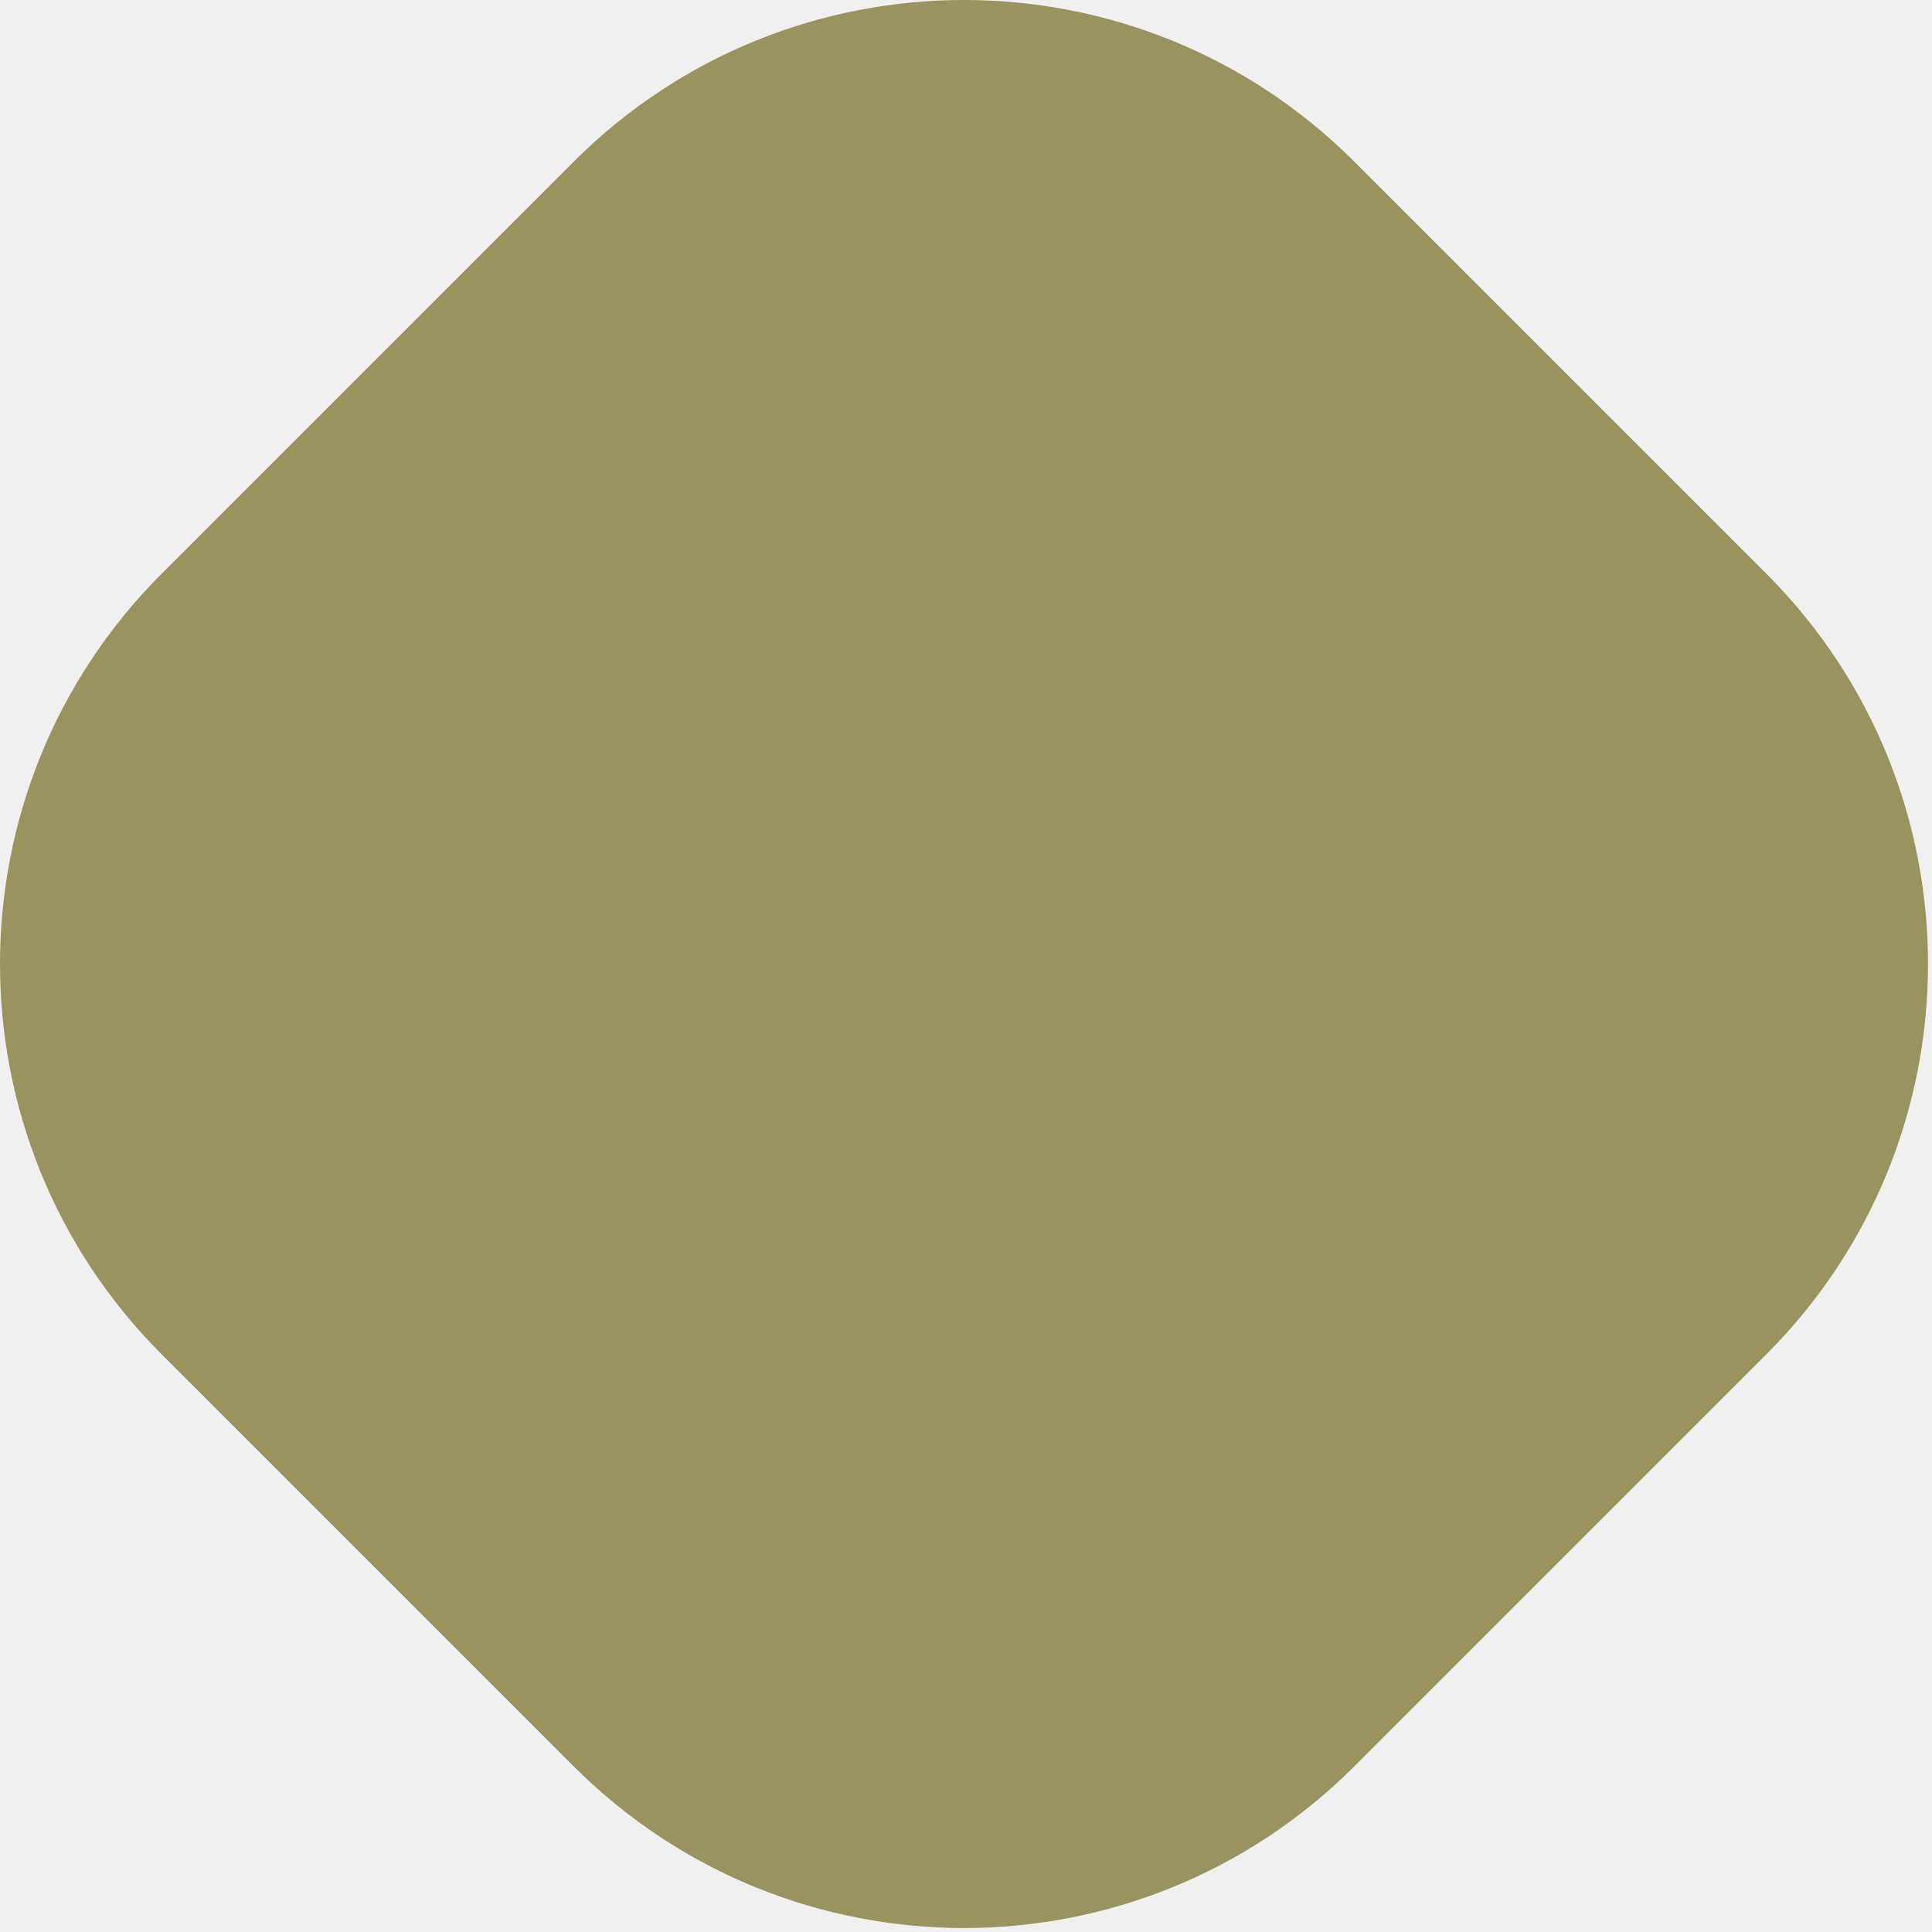
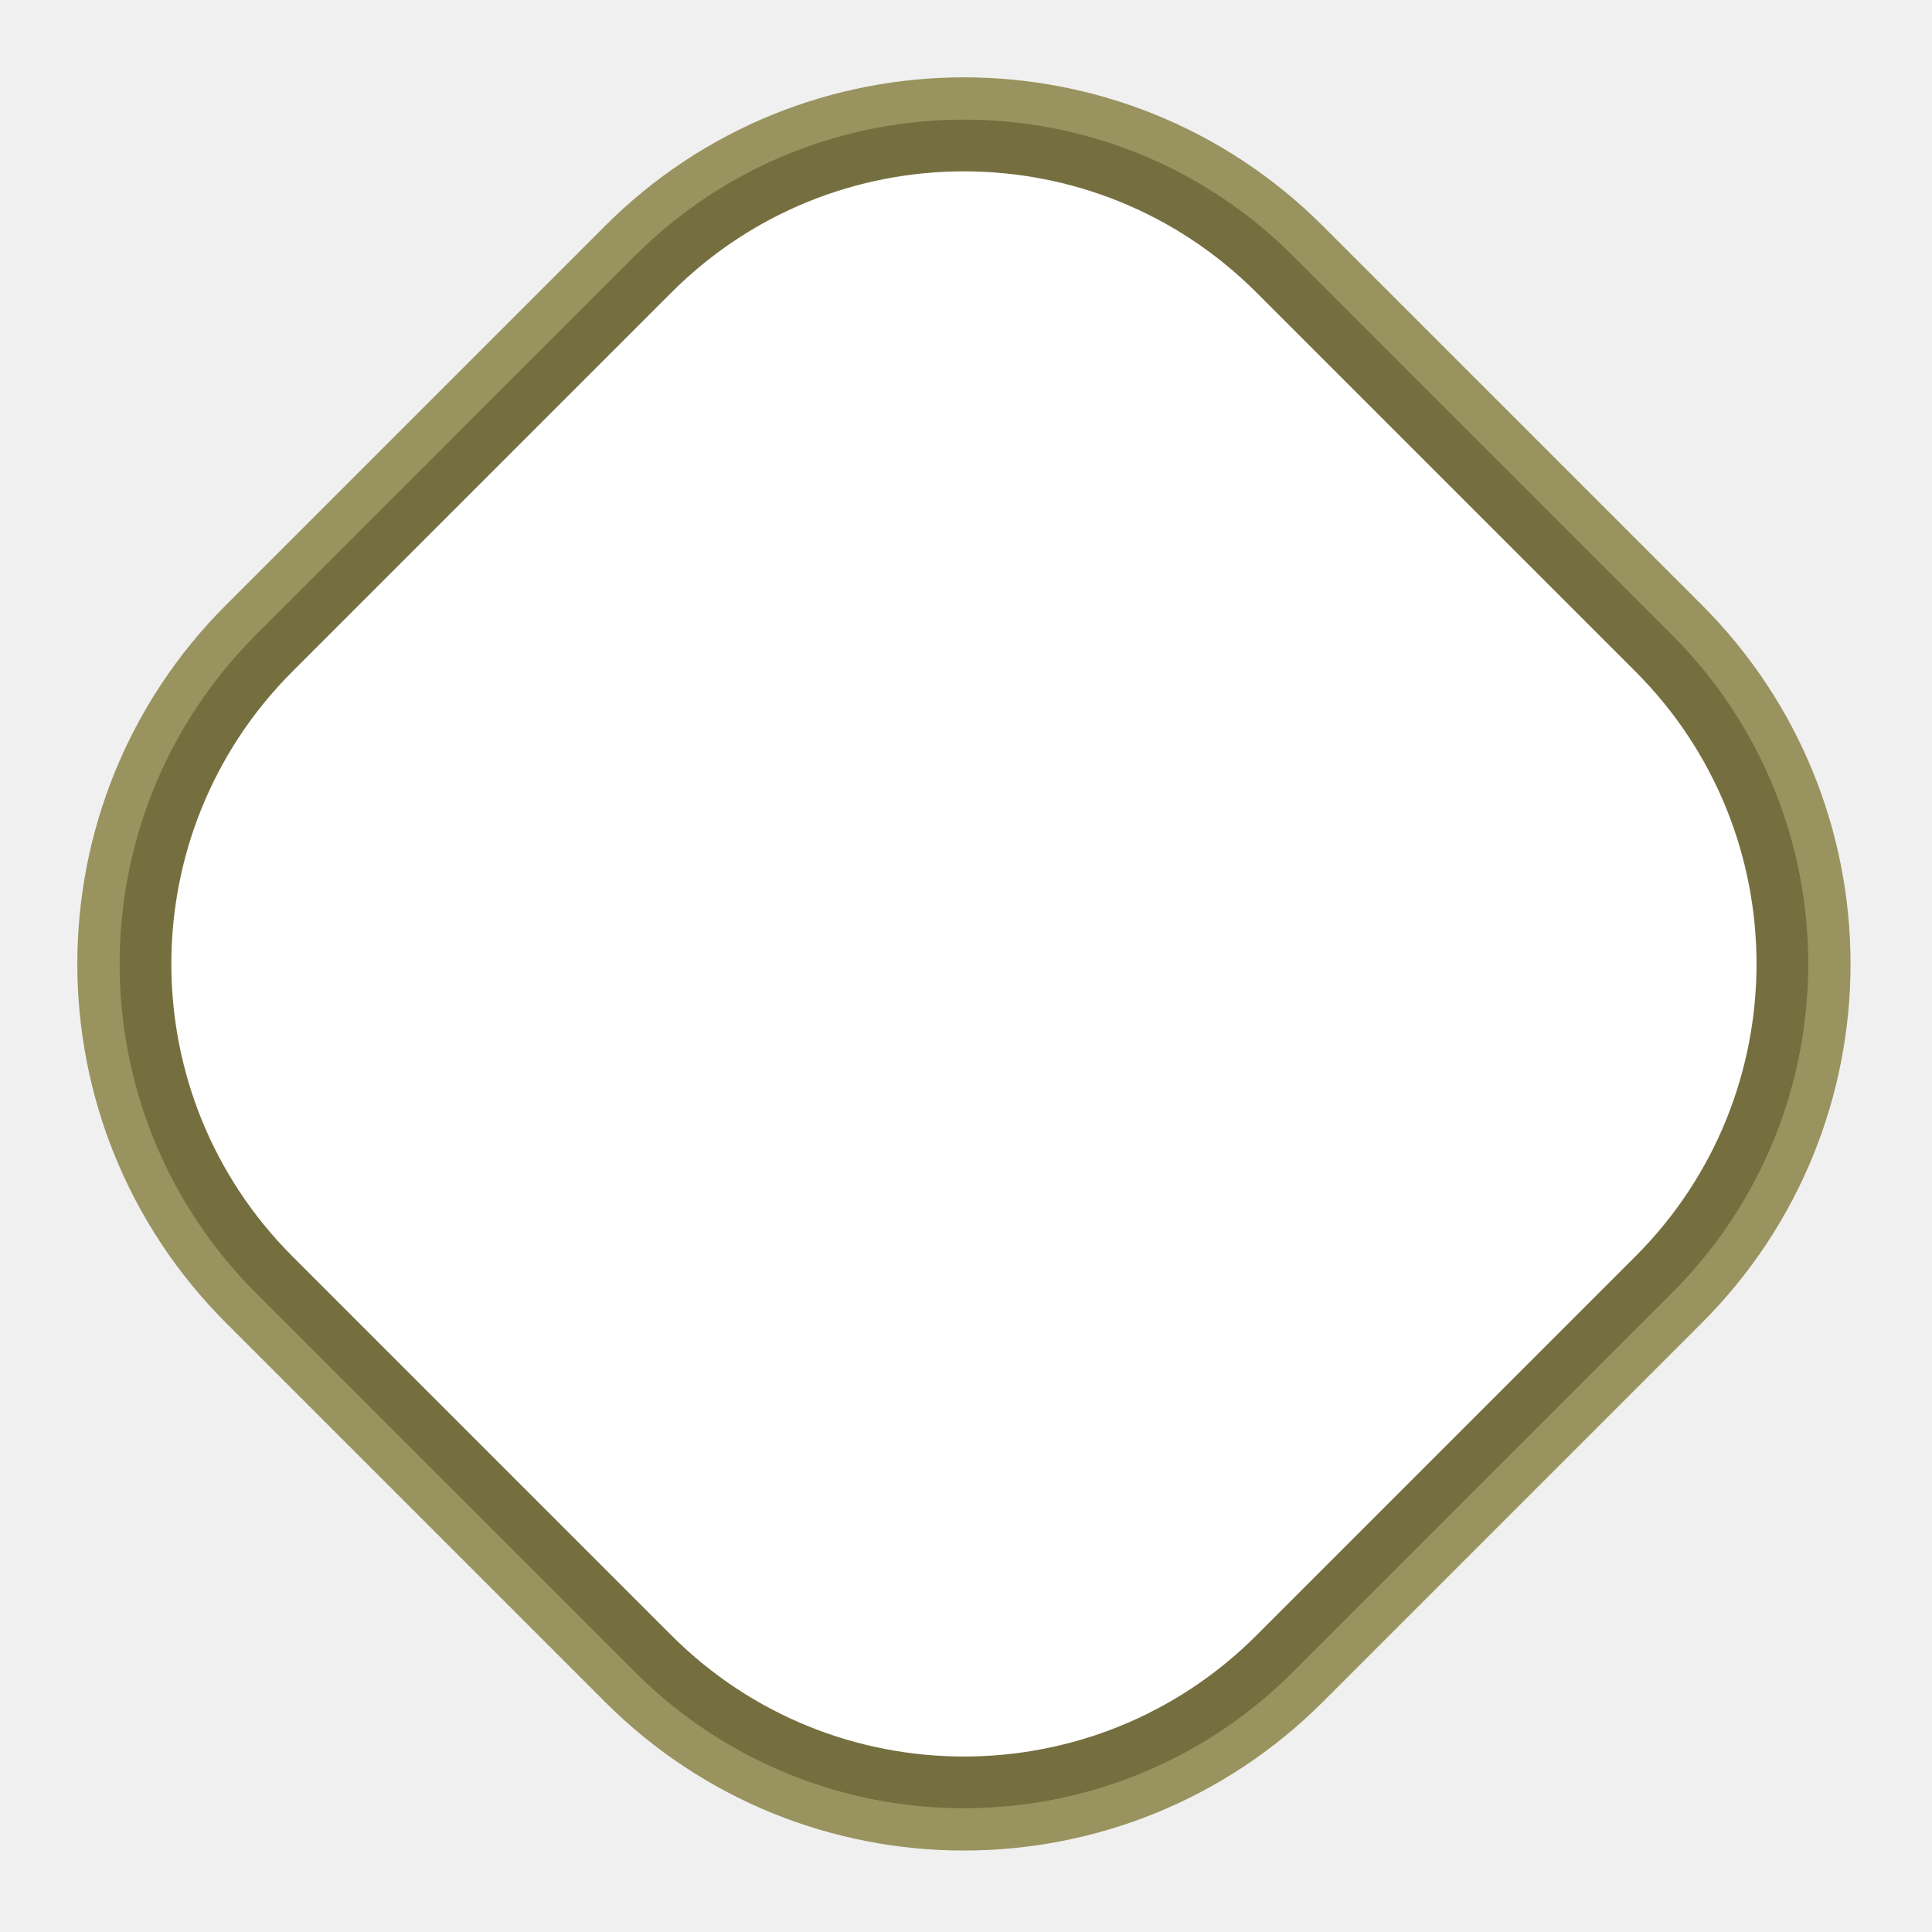
- <svg xmlns="http://www.w3.org/2000/svg" width="378" height="378" viewBox="0 0 378 378" fill="none">
-   <rect x="188.61" y="-30.593" width="310" height="310" rx="98" transform="rotate(45 188.61 -30.5928)" fill="#99935F" stroke="#99935F" stroke-width="20" />
+ <svg xmlns="http://www.w3.org/2000/svg" width="411" height="411" viewBox="0 0 411 411" fill="none">
+   <rect x="205.061" y="-14.142" width="310" height="310" rx="98" transform="rotate(45 205.061 -14.1421)" fill="#99935F" stroke="#99935F" stroke-width="20" />
+   <rect x="205.061" y="-7.778" width="301" height="301" rx="93.5" transform="rotate(45 205.061 -7.77817)" fill="white" stroke="#756F3F" stroke-width="11" />
</svg>
